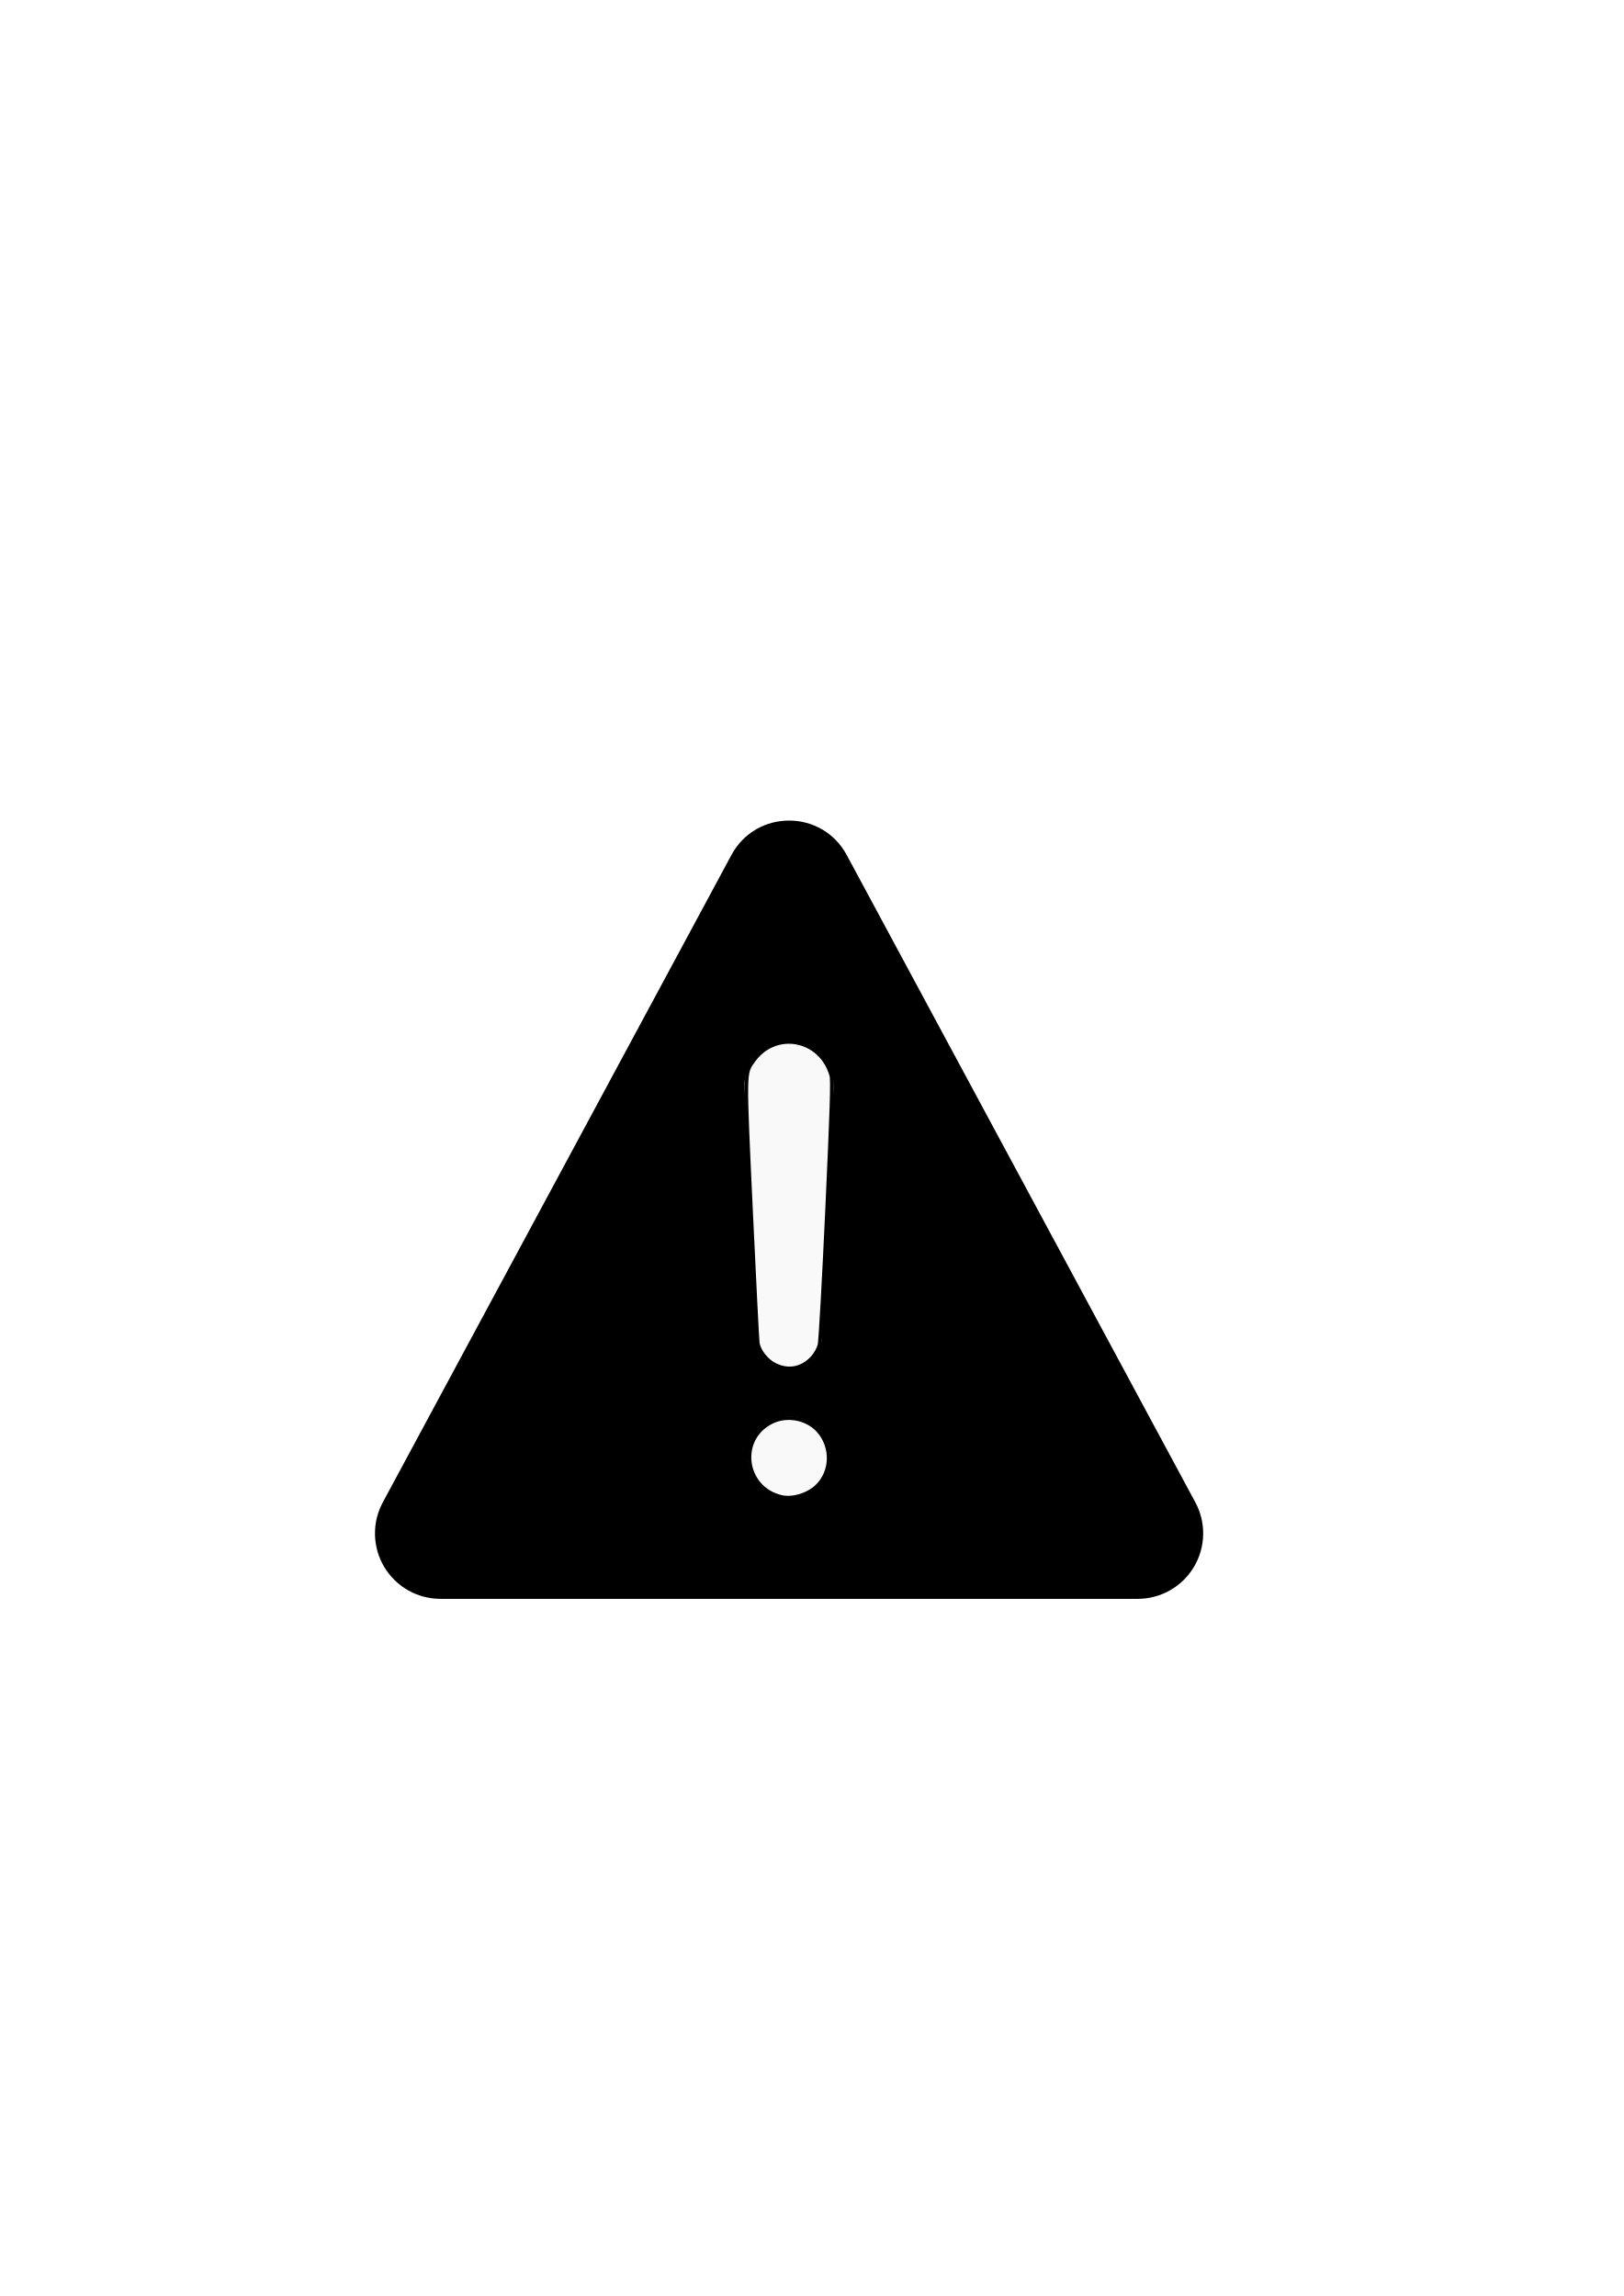
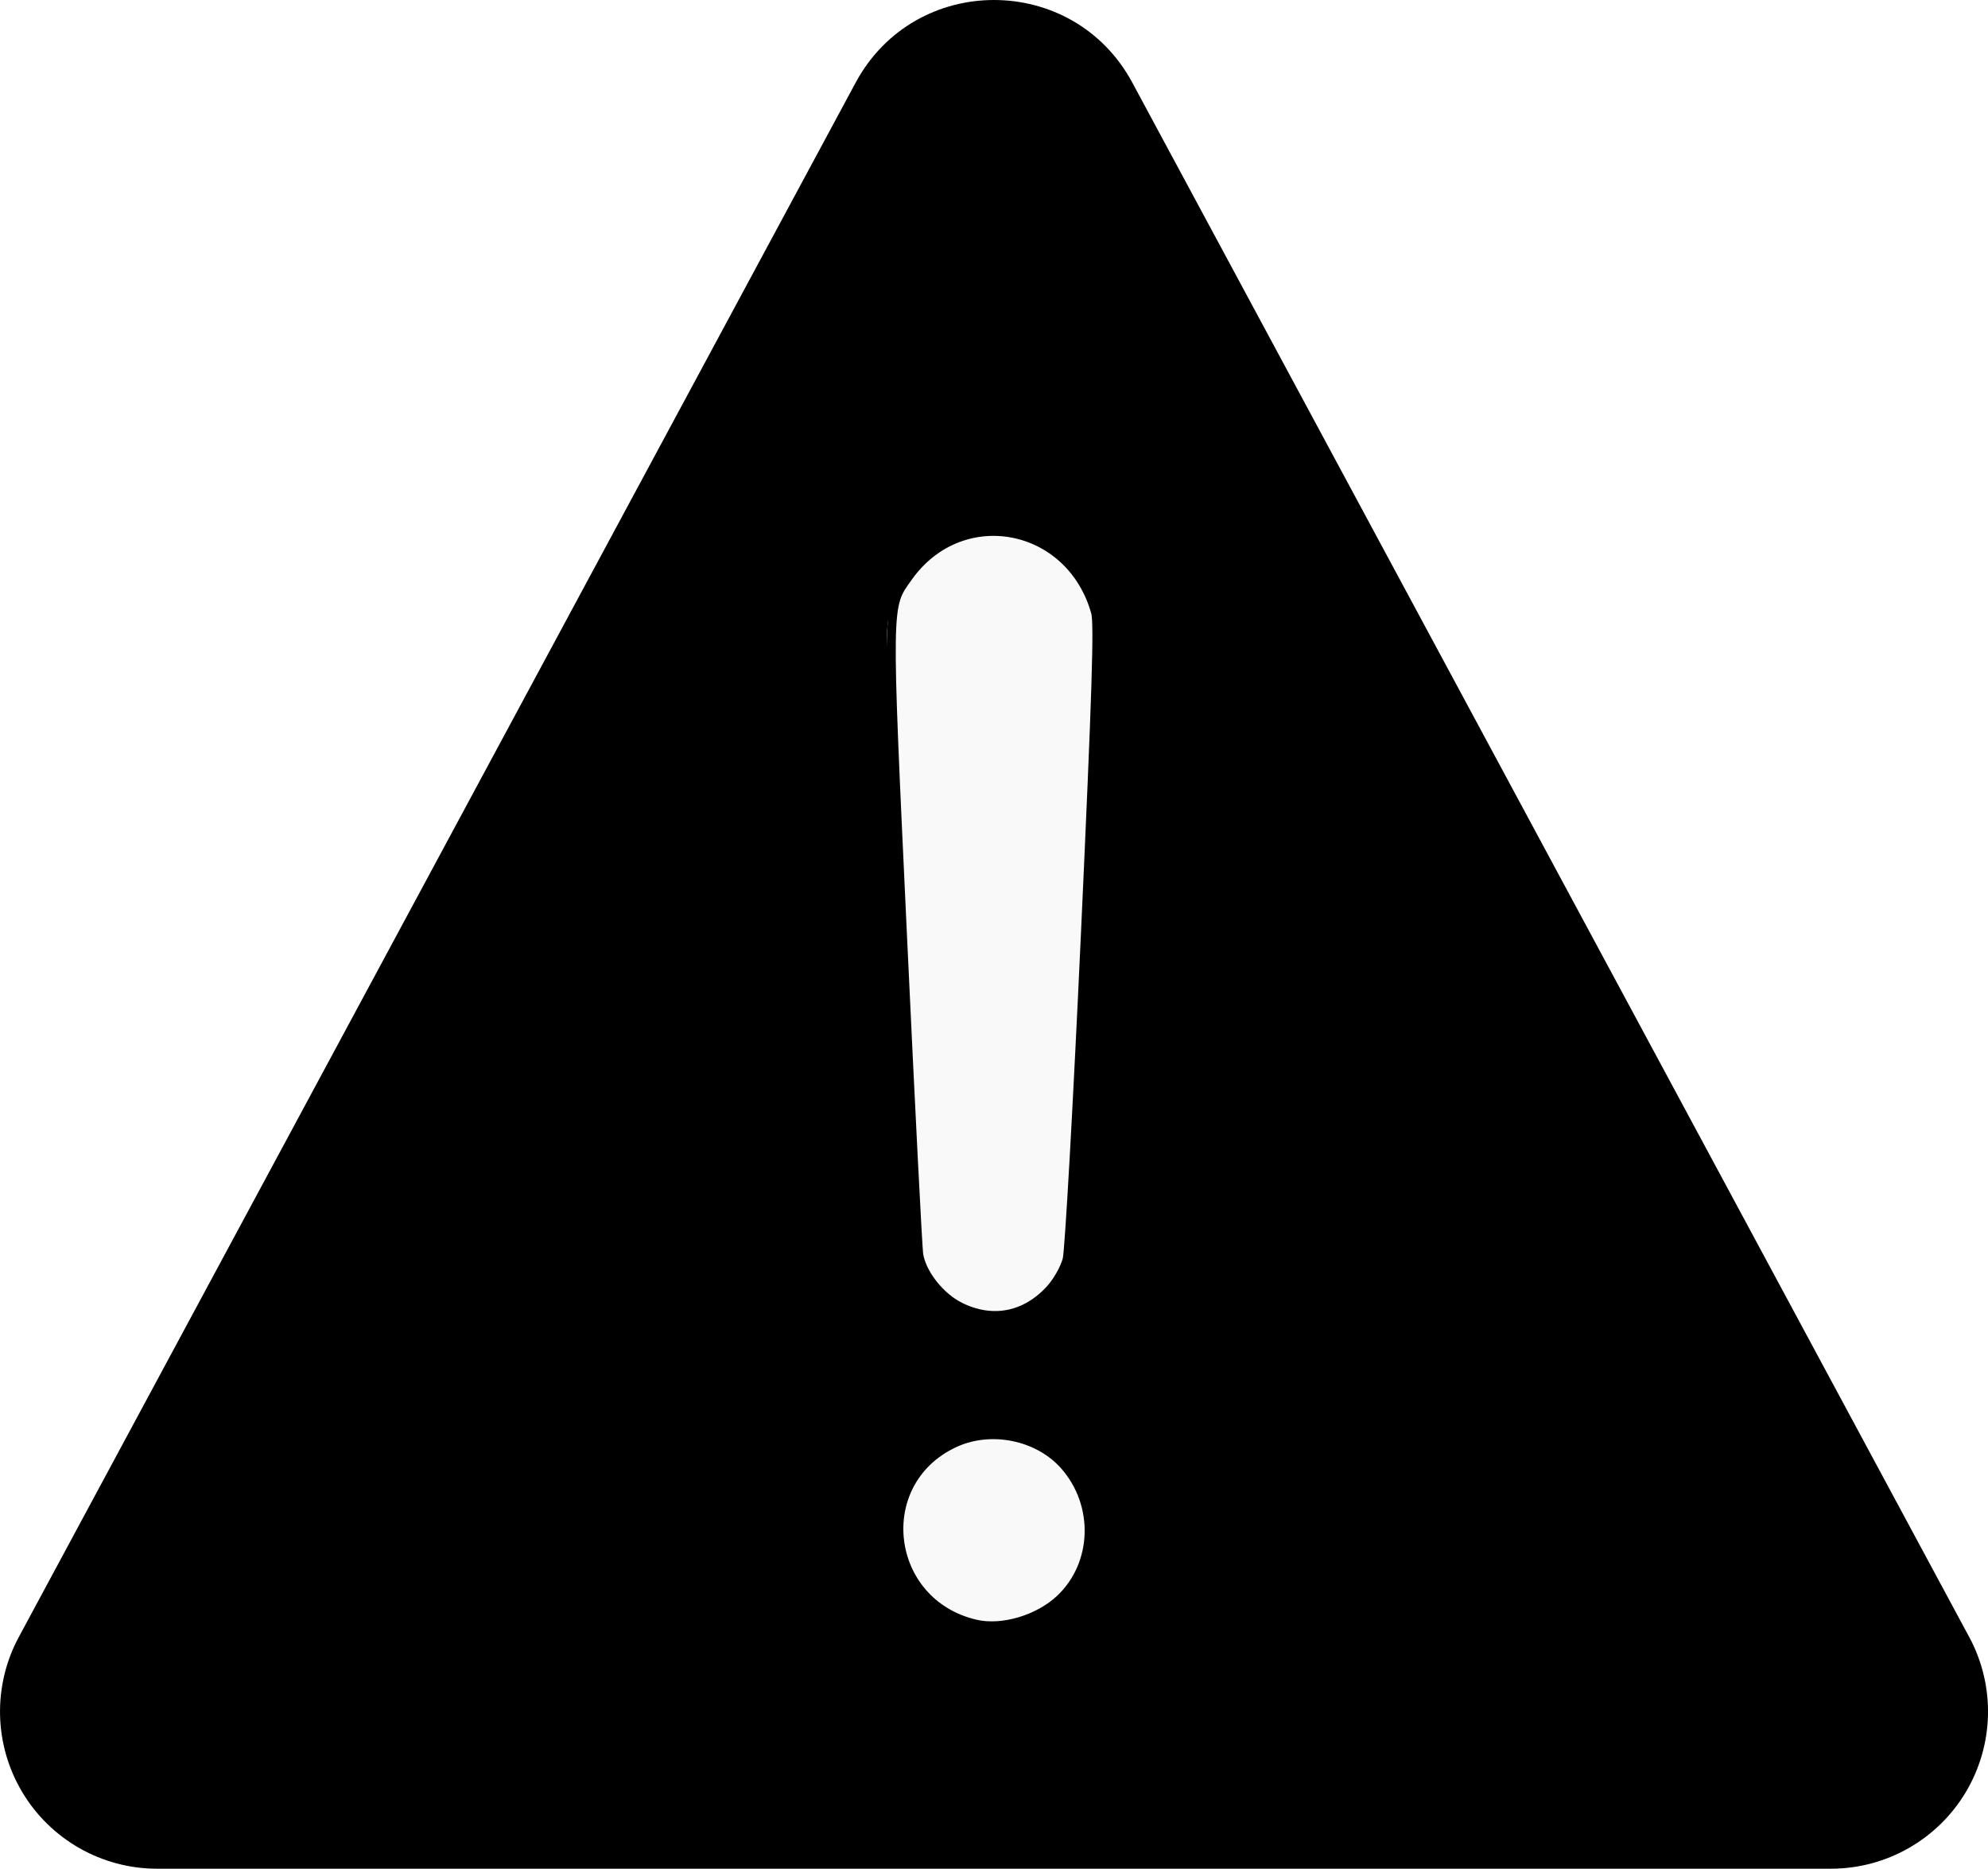
- <svg xmlns="http://www.w3.org/2000/svg" width="210mm" height="297mm" viewBox="0 0 210 297" version="1.1" id="svg8">
+ <svg xmlns="http://www.w3.org/2000/svg" width="107.116mm" height="100.674mm" viewBox="0 0 107.116 100.674" version="1.1" id="svg8">
  <defs id="defs2" />
-   <g id="layer1">
+   <g id="layer1" transform="translate(-48.49548,-106.1452)">
    <path d="m 154.6,194.339 -45.093,-83.741 c -3.196,-5.937 -11.71,-5.937 -14.909,0 l -45.09,83.741 a 8.467,8.467 0 0 0 7.443,12.48 h 90.194 a 8.467,8.467 0 0 0 7.456,-12.48 z m -52.546,-0.484 a 5.292,5.292 0 1 1 5.292,-5.292 5.292,5.292 0 0 1 -5.292,5.292 z m 5.747,-53.221 -1.519,32.279 a 4.233,4.233 0 0 1 -8.467,0 l -1.519,-32.266 v 0 a 5.749,5.749 0 0 1 5.689,-6.003 h 0.056 a 5.752,5.752 0 0 1 5.749,6.006 z" id="path24" style="stroke-width:0.265" />
    <path style="fill:#f9f9f9;stroke:#000000;stroke-width:1.795" d="m 378.784,667.247 c -4.022,-2.004 -7.723,-6.682 -8.382,-10.593 -0.206,-1.22 -1.688,-30.344 -3.295,-64.719 -3.223,-68.967 -3.253,-67.083 1.143,-73.265 10.794,-15.182 33.042,-10.986 38.141,7.194 0.627,2.236 0.174,16.52 -2.087,65.714 -1.598,34.773 -3.257,64.279 -3.712,66.039 -0.461,1.782 -1.943,4.423 -3.368,6.005 -5.037,5.587 -11.824,6.922 -18.439,3.626 z" id="path39" transform="scale(0.2645833)" />
    <path style="fill:#f9f9f9;stroke:#000000;stroke-width:1.795" d="m 381.988,731.861 c -18.426,-4.265 -21.392,-28.771 -4.453,-36.792 7.466,-3.536 17.186,-1.577 22.562,4.546 6.963,7.93 6.575,20.046 -0.868,27.105 -4.417,4.19 -11.818,6.397 -17.241,5.141 z" id="path41" transform="scale(0.2645833)" />
  </g>
</svg>
